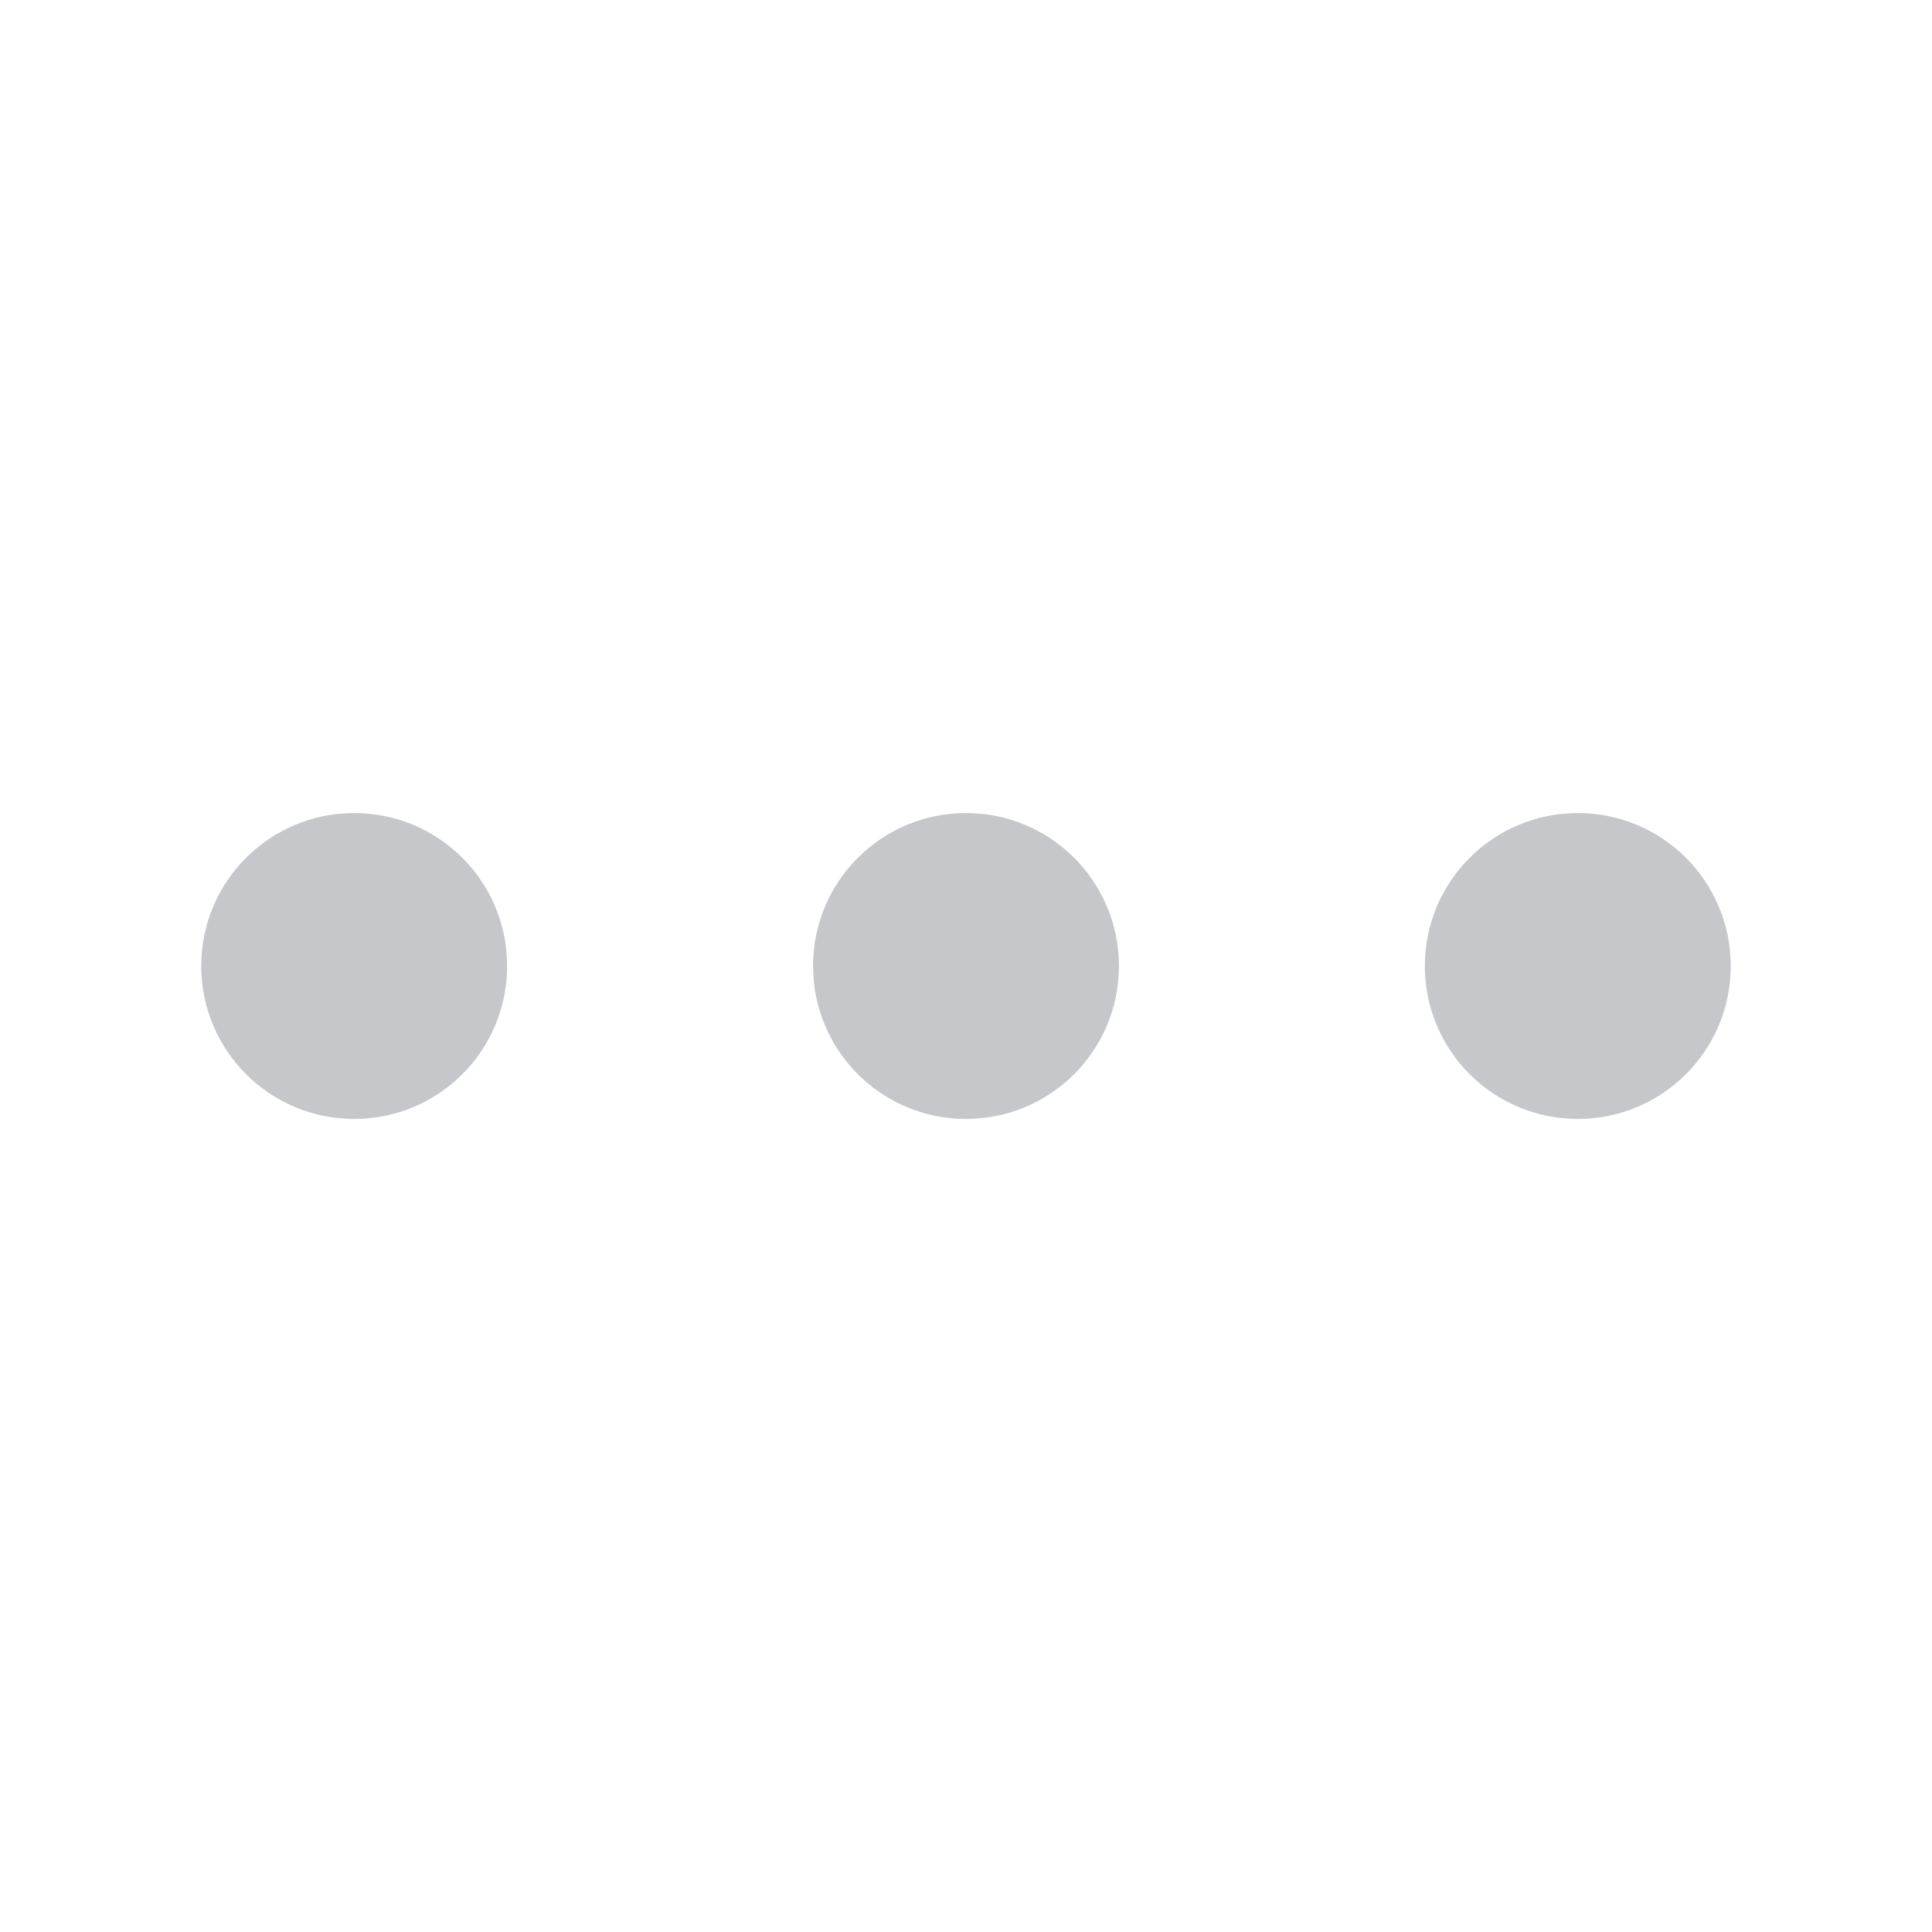
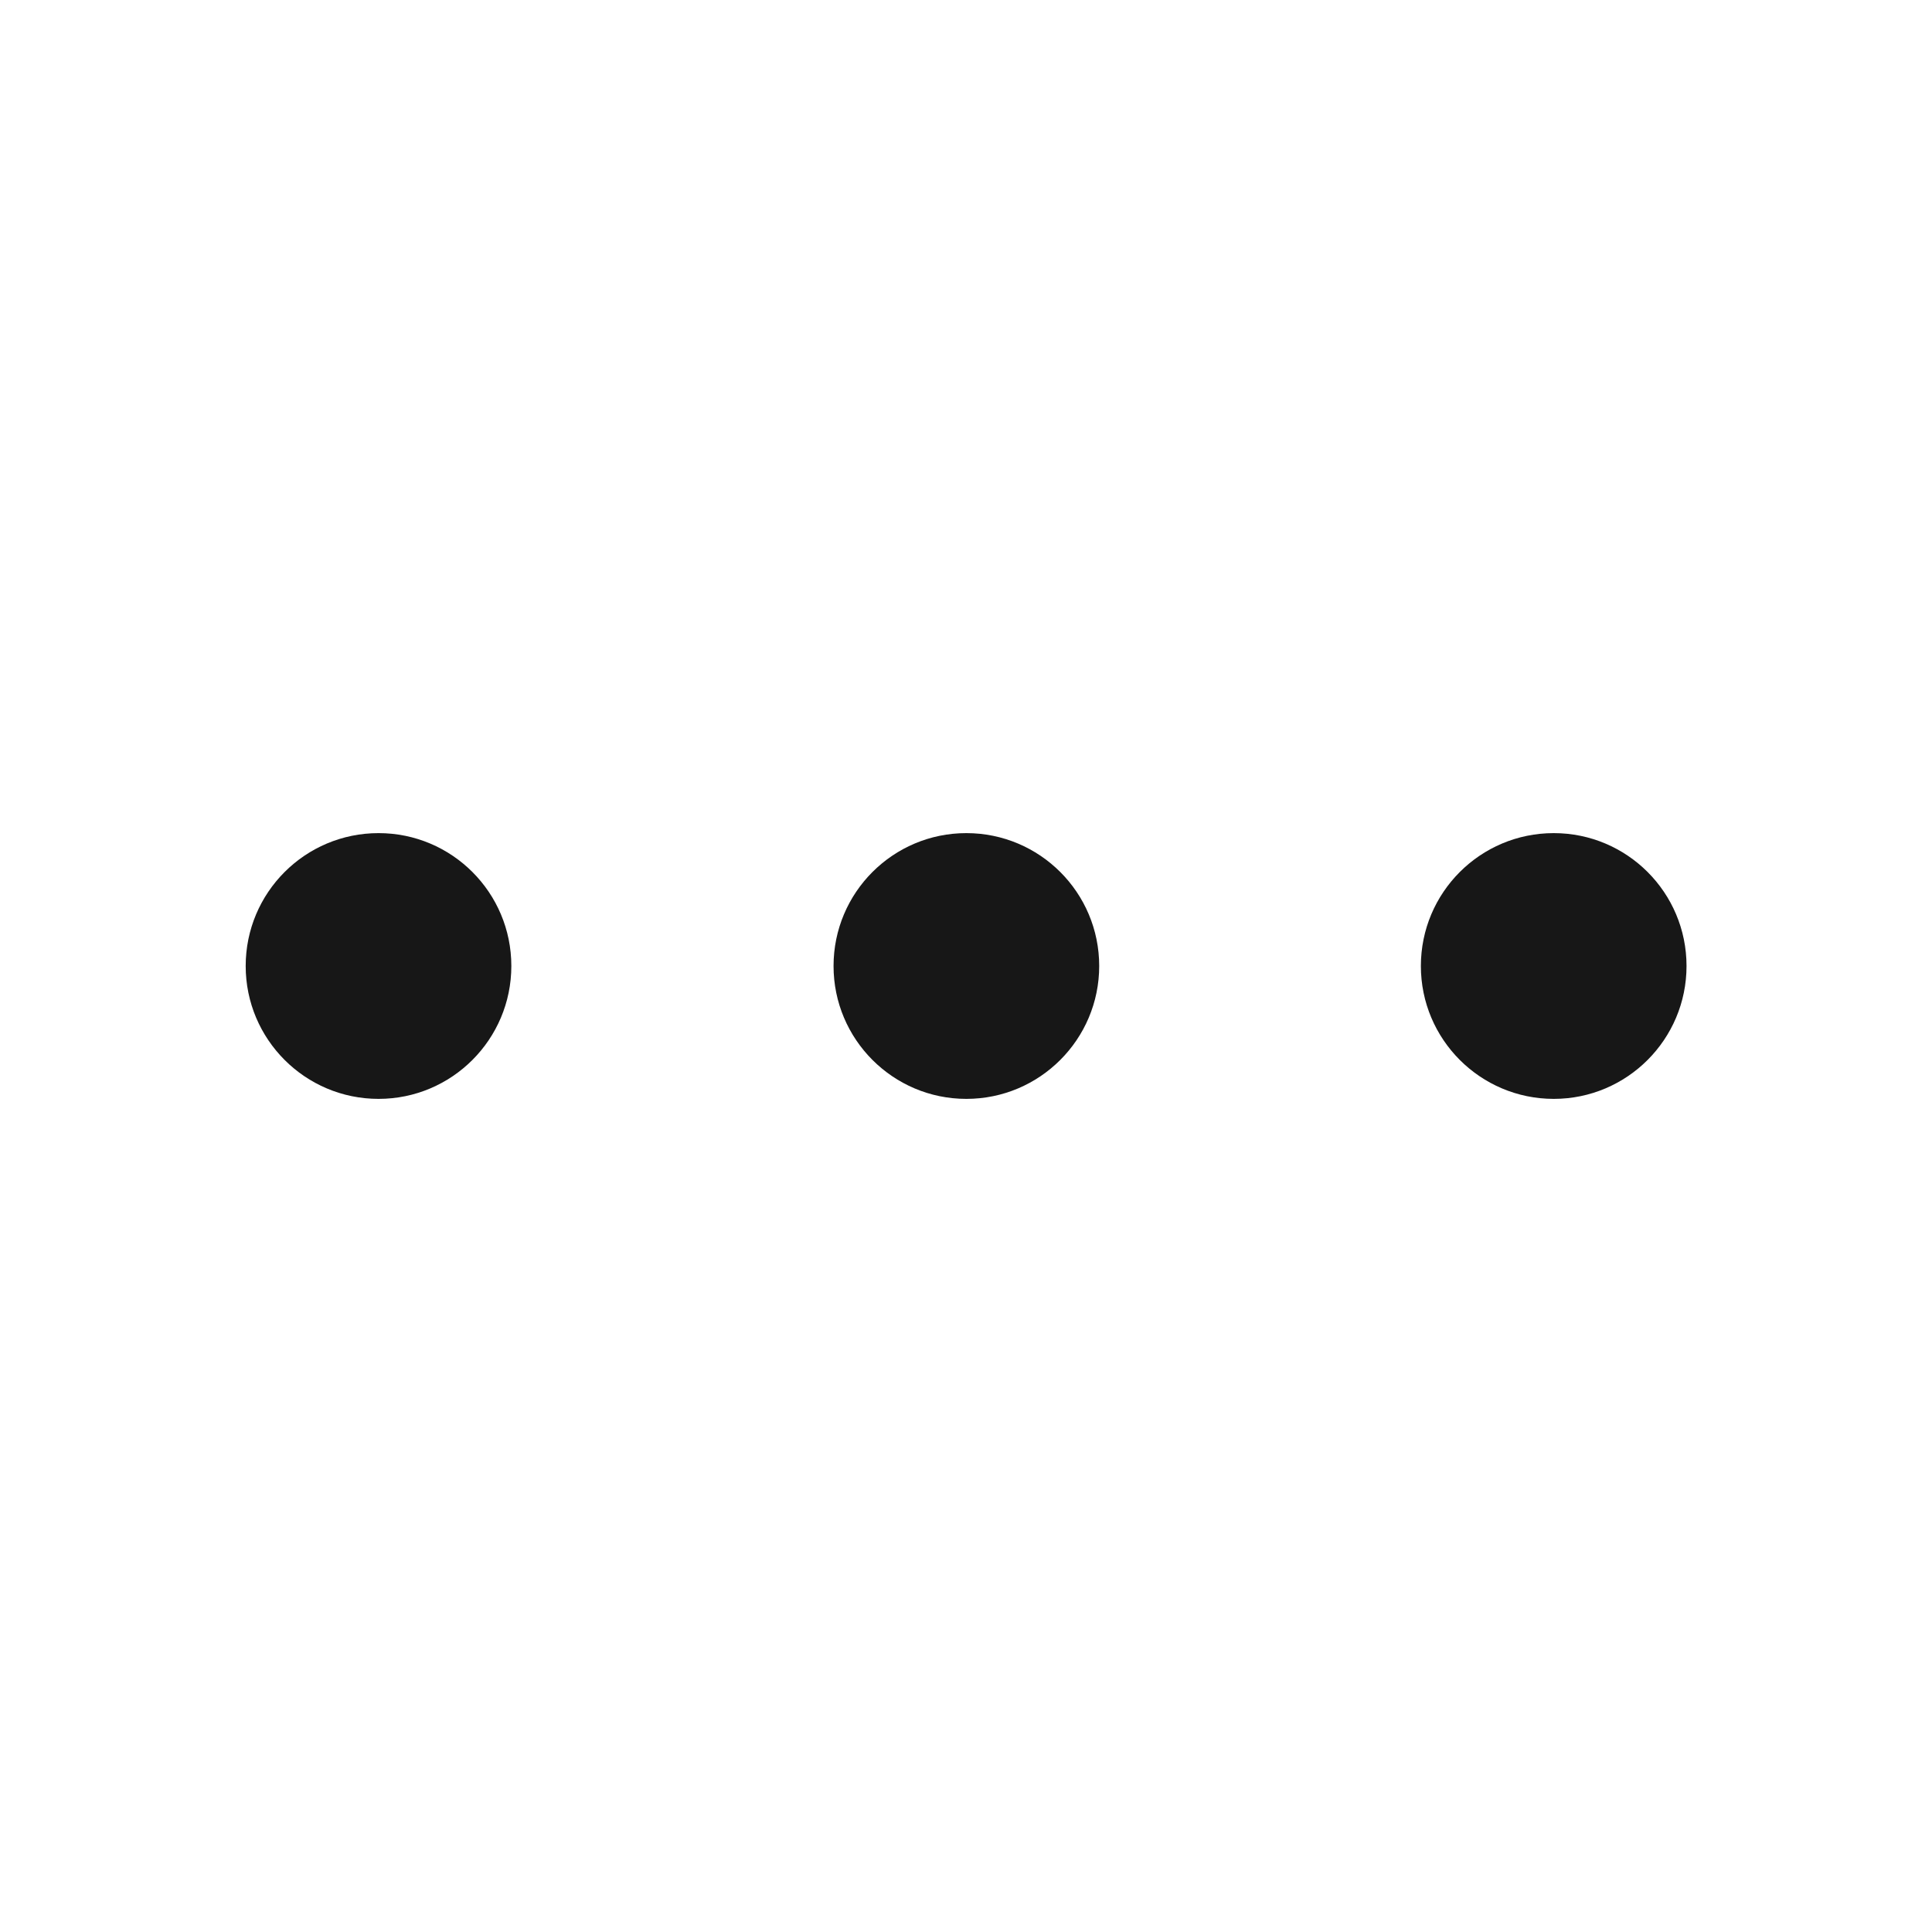
- <svg xmlns="http://www.w3.org/2000/svg" width="24" height="24" viewBox="0 0 24 24" fill="none">
-   <path d="M4.4 10.1C3.35 10.1 2.5 10.95 2.5 12C2.5 13.05 3.35 13.9 4.4 13.9C5.45 13.9 6.3 13.05 6.3 12C6.3 10.95 5.45 10.1 4.4 10.1ZM12 10.1C10.95 10.1 10.1 10.95 10.1 12C10.1 13.05 10.95 13.9 12 13.9C13.05 13.9 13.9 13.05 13.9 12C13.9 10.95 13.05 10.1 12 10.1ZM19.6 10.1C18.55 10.1 17.7 10.95 17.7 12C17.7 13.05 18.55 13.9 19.6 13.9C20.65 13.9 21.5 13.05 21.5 12C21.5 10.95 20.65 10.1 19.6 10.1Z" fill="#C5C7CB" />
+ <svg xmlns="http://www.w3.org/2000/svg" width="18" height="18" viewBox="0 0 18 18" fill="none">
+   <path d="M4.764 9C4.764 9.683 4.21 10.238 3.527 10.238C2.843 10.238 2.289 9.683 2.289 9C2.289 8.316 2.843 7.762 3.527 7.762C4.21 7.762 4.764 8.316 4.764 9Z" fill="#171717" />
+   <path d="M10.241 9C10.241 9.683 9.687 10.238 9.003 10.238C8.32 10.238 7.766 9.683 7.766 9C7.766 8.316 8.32 7.762 9.003 7.762C9.687 7.762 10.241 8.316 10.241 9Z" fill="#171717" />
+   <path d="M15.713 9C15.713 9.683 15.159 10.238 14.476 10.238C13.792 10.238 13.238 9.683 13.238 9C13.238 8.316 13.792 7.762 14.476 7.762C15.159 7.762 15.713 8.316 15.713 9Z" fill="#171717" />
</svg>
